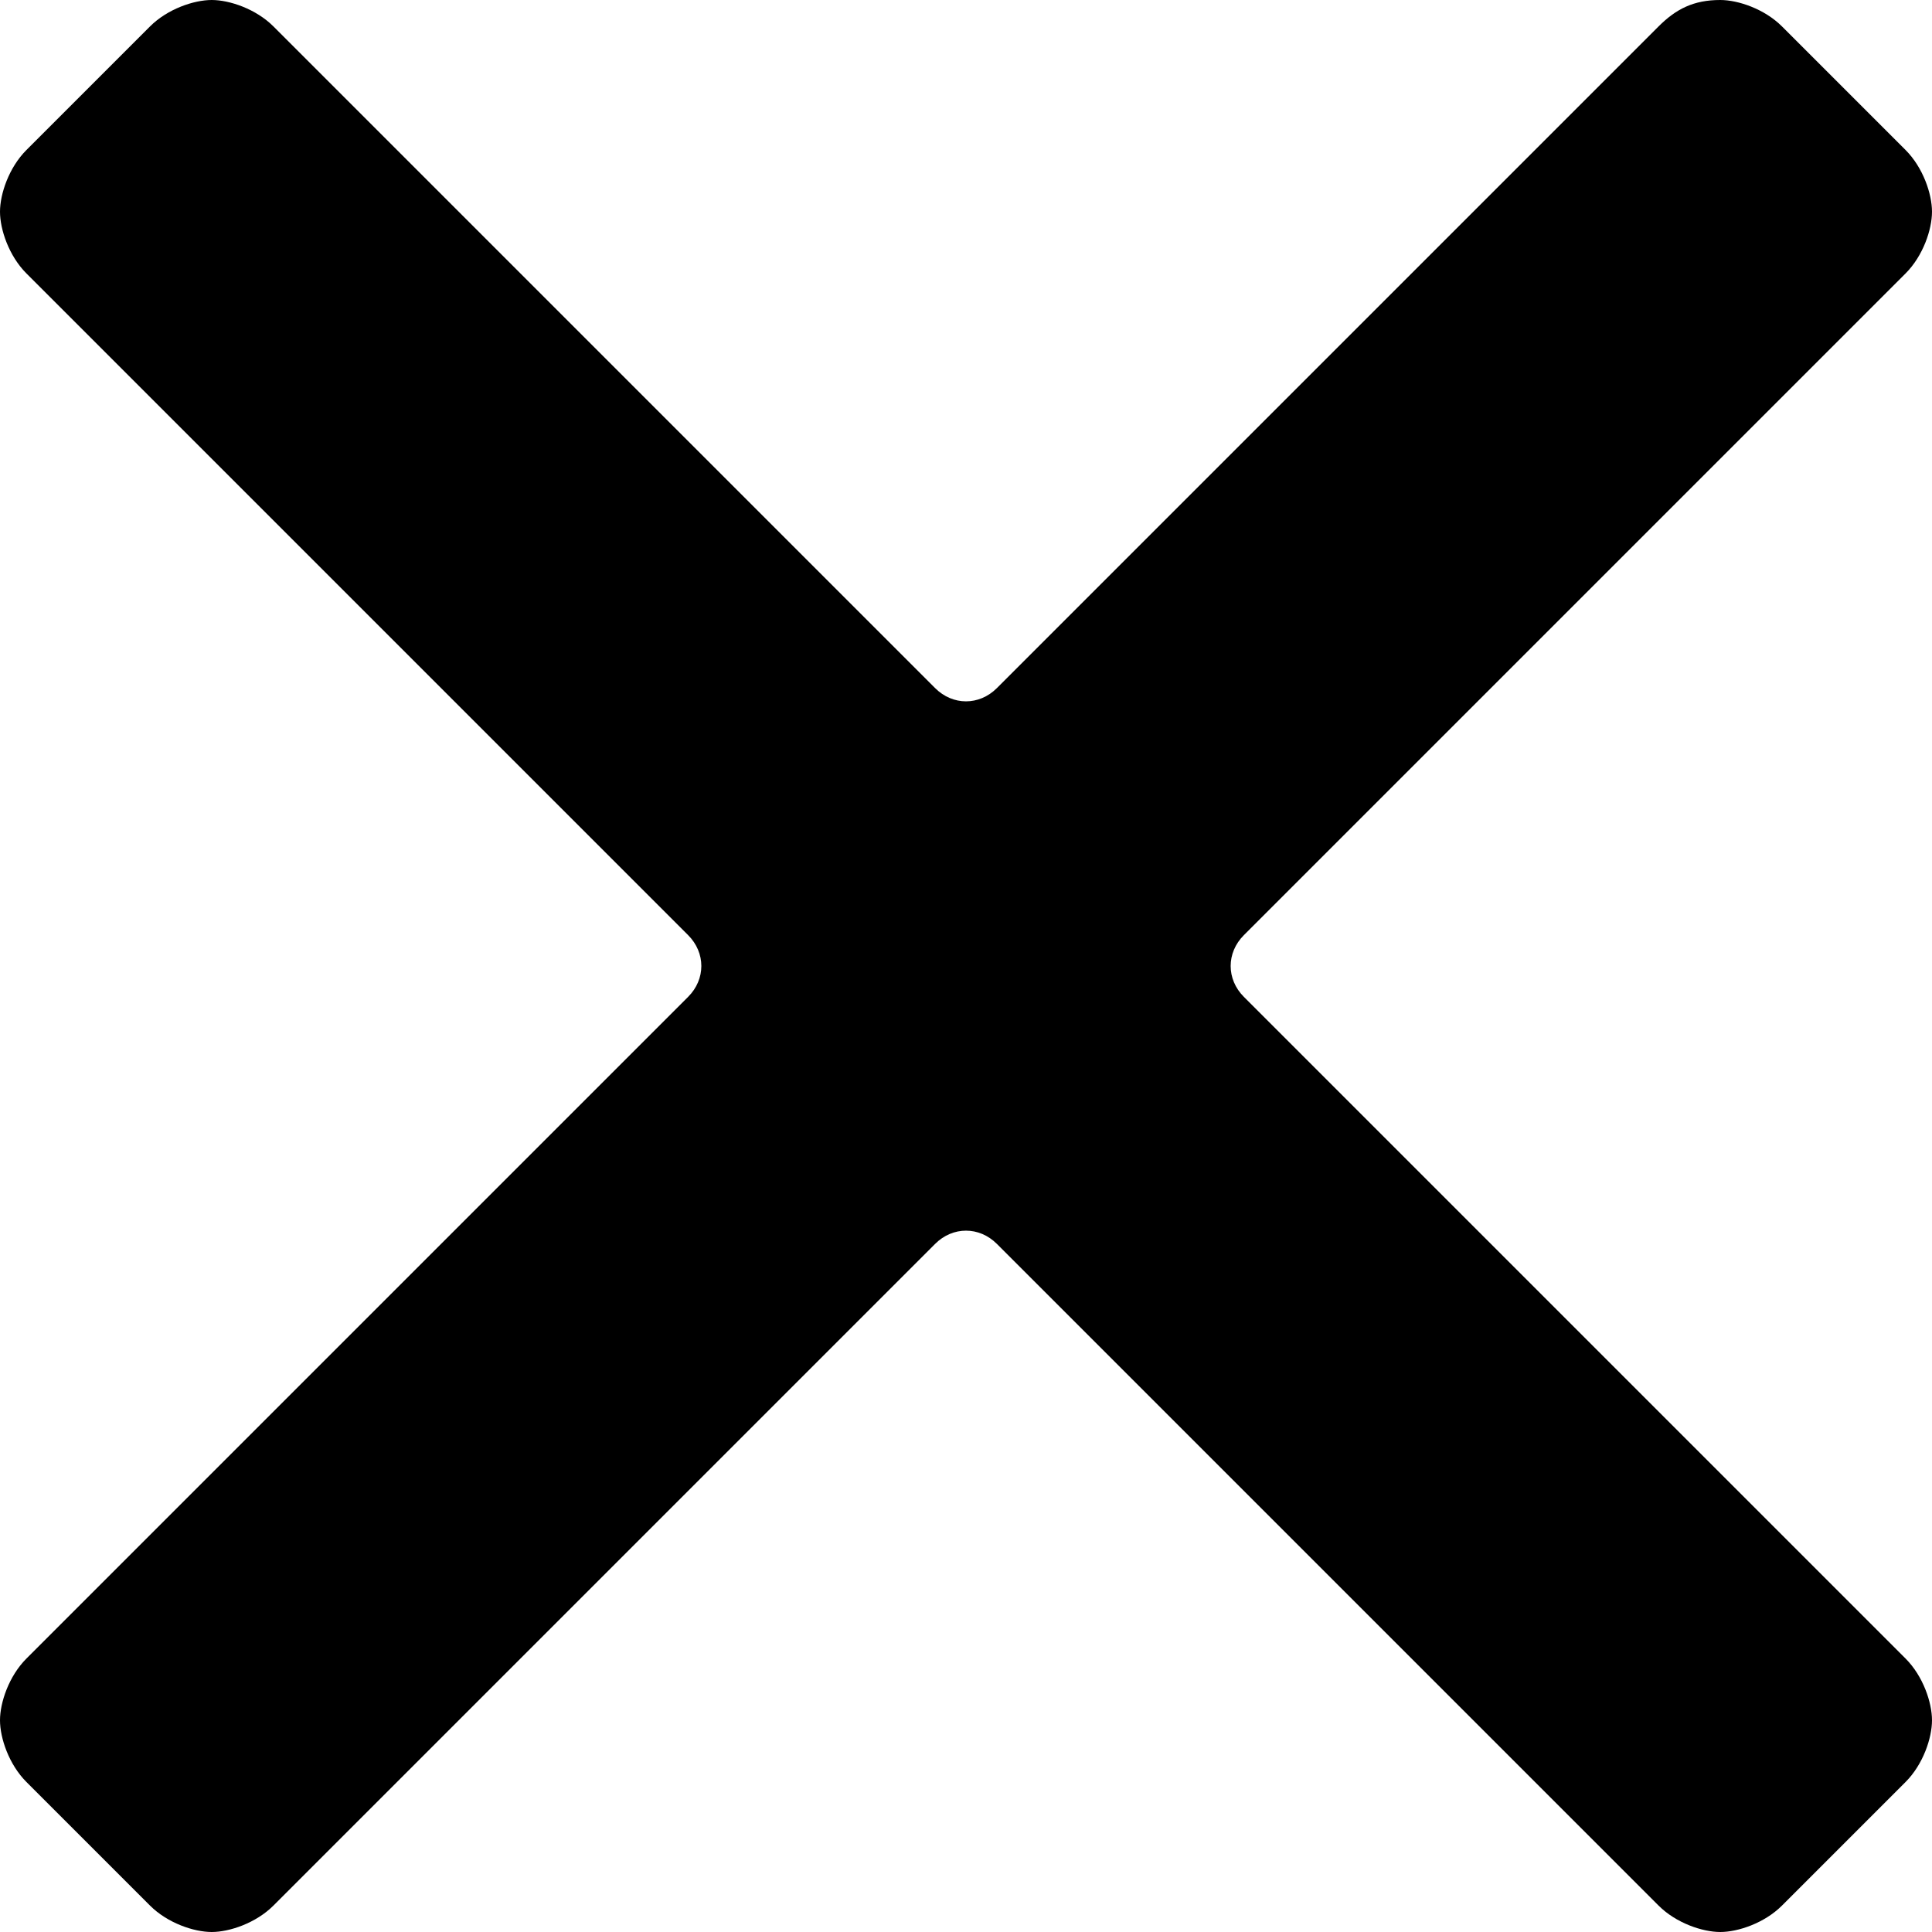
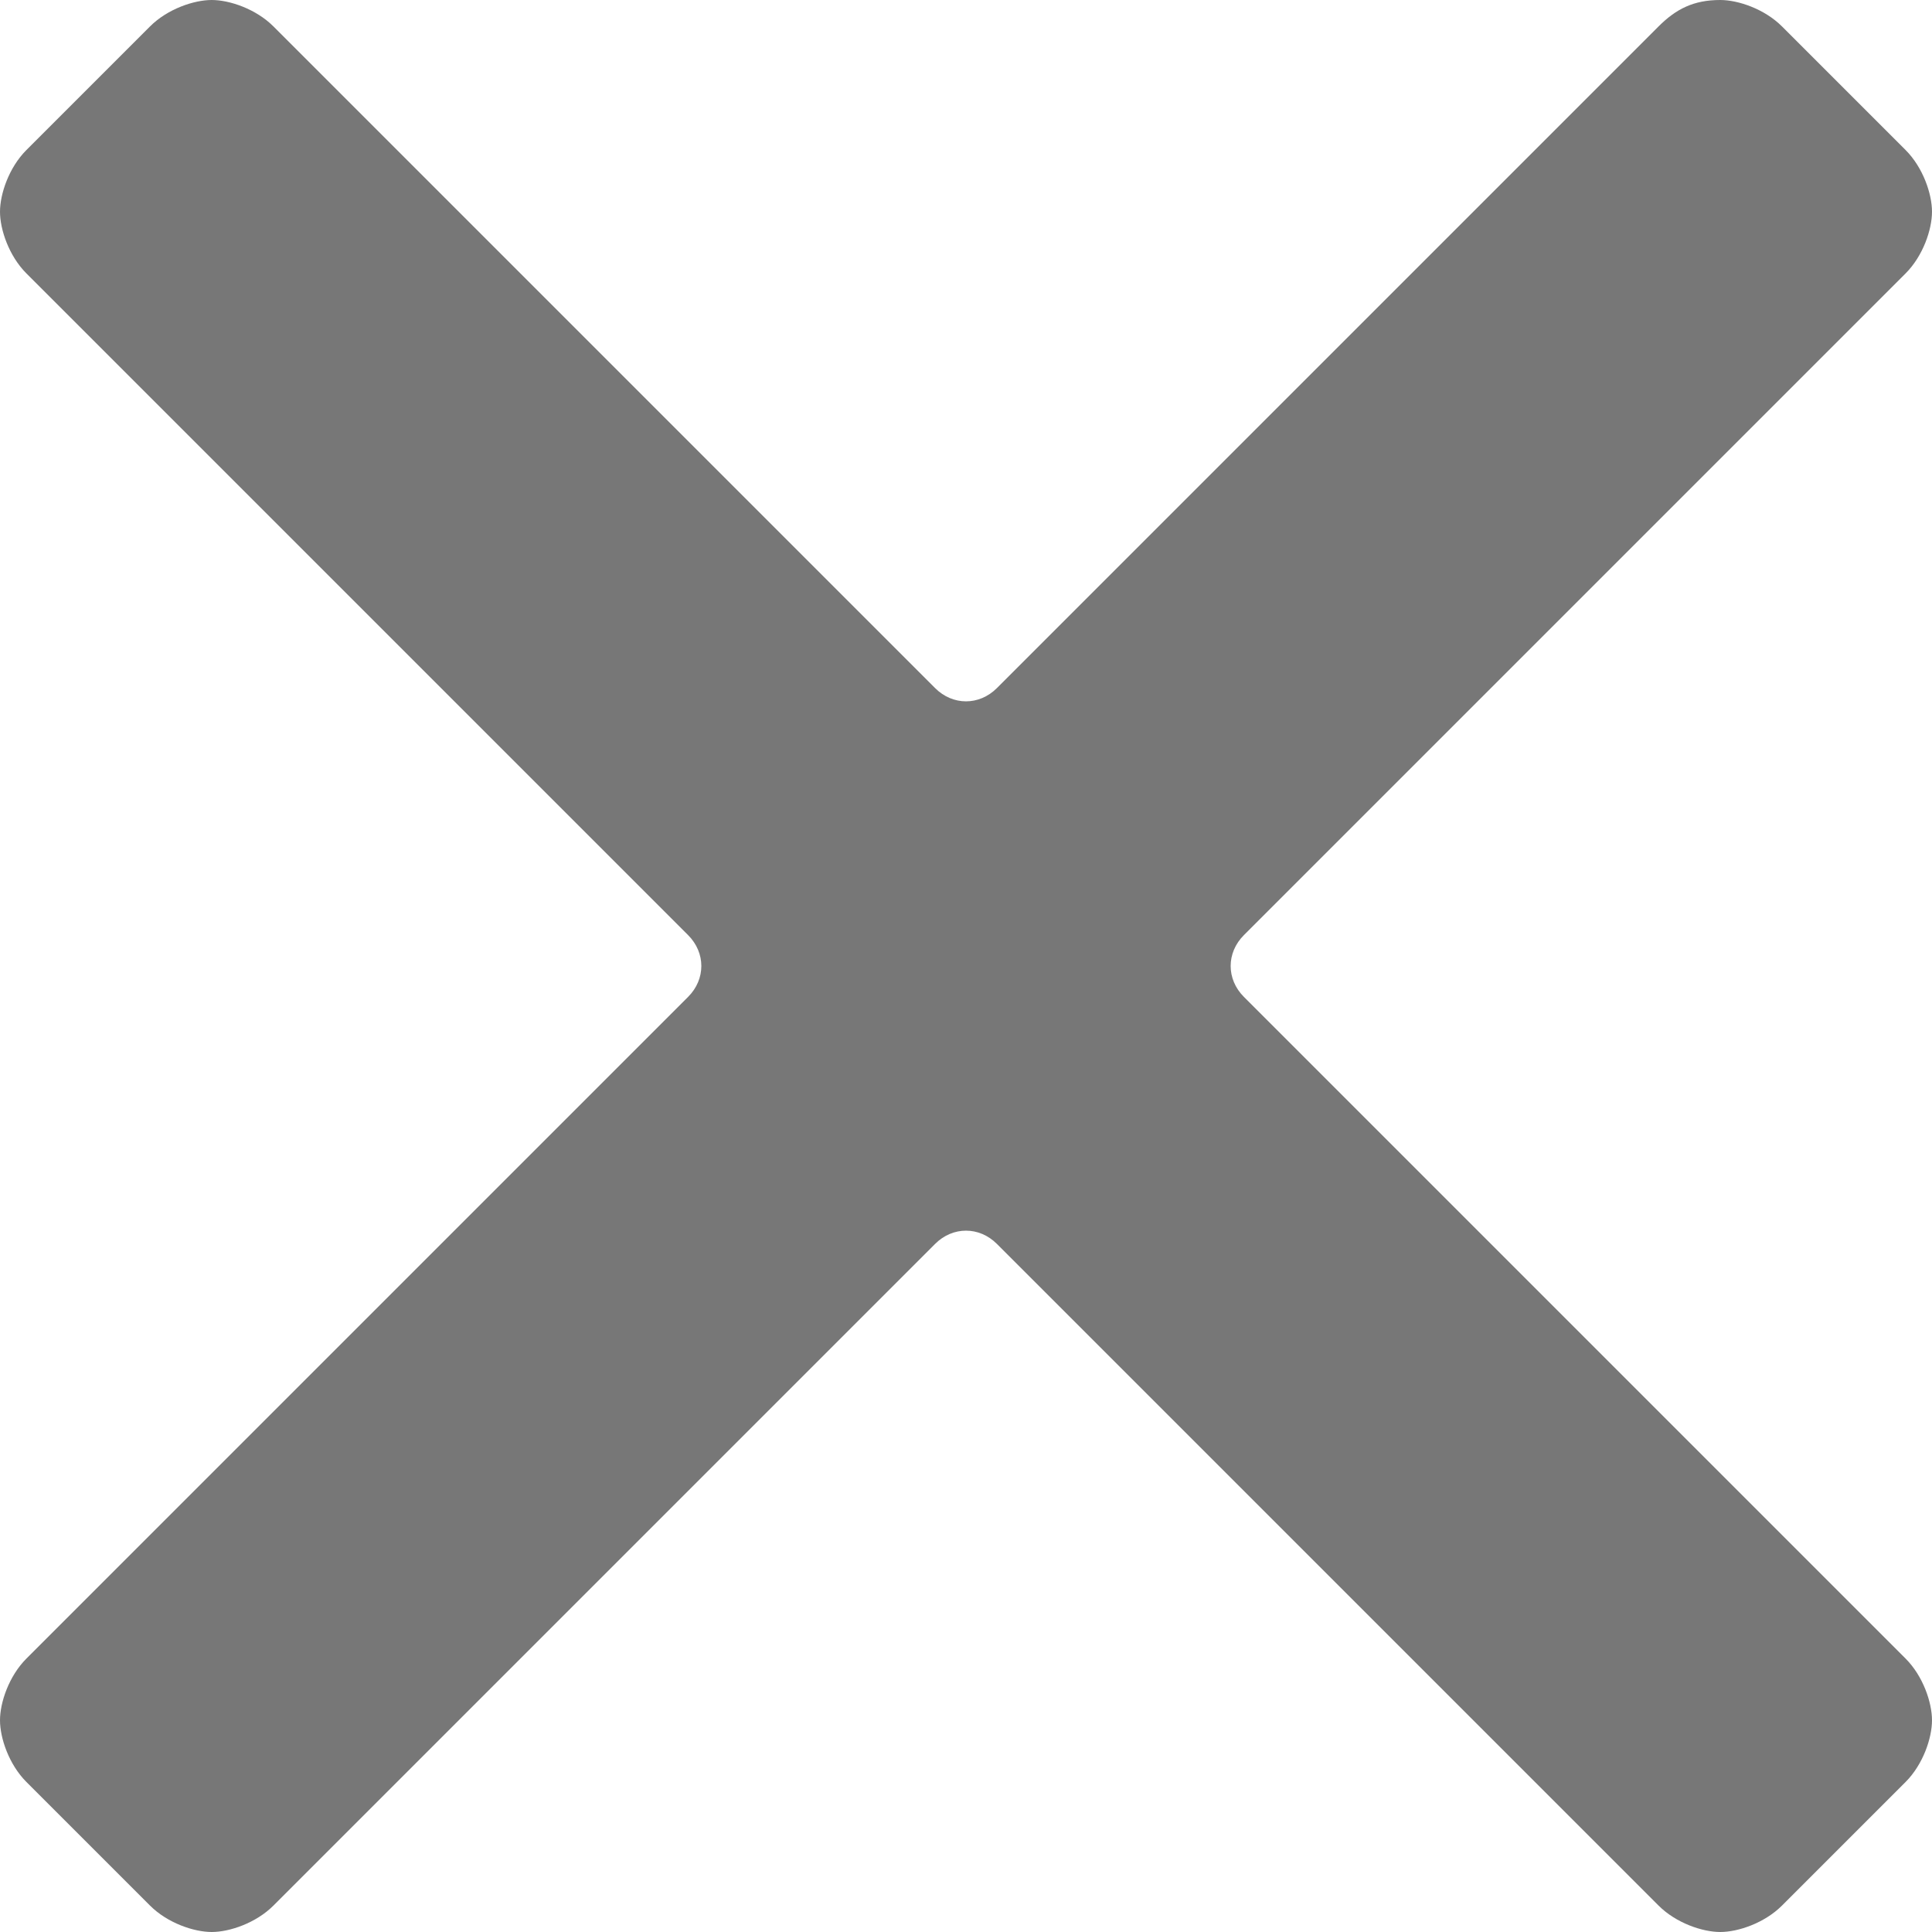
<svg xmlns="http://www.w3.org/2000/svg" version="1.1" viewBox="0 0 21.9 21.9" enable-background="new 0 0 21.9 21.9">
-   <path d="M14.1,11.3c-0.2-0.2-0.2-0.5,0-0.7l7.5-7.5c0.2-0.2,0.3-0.5,0.3-0.7s-0.1-0.5-0.3-0.7l-1.4-1.4C20,0.1,19.7,0,19.5,0  c-0.3,0-0.5,0.1-0.7,0.3l-7.5,7.5c-0.2,0.2-0.5,0.2-0.7,0L3.1,0.3C2.9,0.1,2.6,0,2.4,0S1.9,0.1,1.7,0.3L0.3,1.7C0.1,1.9,0,2.2,0,2.4  s0.1,0.5,0.3,0.7l7.5,7.5c0.2,0.2,0.2,0.5,0,0.7l-7.5,7.5C0.1,19,0,19.3,0,19.5s0.1,0.5,0.3,0.7l1.4,1.4c0.2,0.2,0.5,0.3,0.7,0.3  s0.5-0.1,0.7-0.3l7.5-7.5c0.2-0.2,0.5-0.2,0.7,0l7.5,7.5c0.2,0.2,0.5,0.3,0.7,0.3s0.5-0.1,0.7-0.3l1.4-1.4c0.2-0.2,0.3-0.5,0.3-0.7  s-0.1-0.5-0.3-0.7L14.1,11.3z" />
+   <path fill="#777777" d="M14.1,11.3c-0.2-0.2-0.2-0.5,0-0.7l7.5-7.5c0.2-0.2,0.3-0.5,0.3-0.7s-0.1-0.5-0.3-0.7l-1.4-1.4C20,0.1,19.7,0,19.5,0  c-0.3,0-0.5,0.1-0.7,0.3l-7.5,7.5c-0.2,0.2-0.5,0.2-0.7,0L3.1,0.3C2.9,0.1,2.6,0,2.4,0S1.9,0.1,1.7,0.3L0.3,1.7C0.1,1.9,0,2.2,0,2.4  s0.1,0.5,0.3,0.7l7.5,7.5c0.2,0.2,0.2,0.5,0,0.7l-7.5,7.5C0.1,19,0,19.3,0,19.5s0.1,0.5,0.3,0.7l1.4,1.4c0.2,0.2,0.5,0.3,0.7,0.3  s0.5-0.1,0.7-0.3l7.5-7.5c0.2-0.2,0.5-0.2,0.7,0l7.5,7.5c0.2,0.2,0.5,0.3,0.7,0.3s0.5-0.1,0.7-0.3l1.4-1.4c0.2-0.2,0.3-0.5,0.3-0.7  s-0.1-0.5-0.3-0.7L14.1,11.3z" />
</svg>
